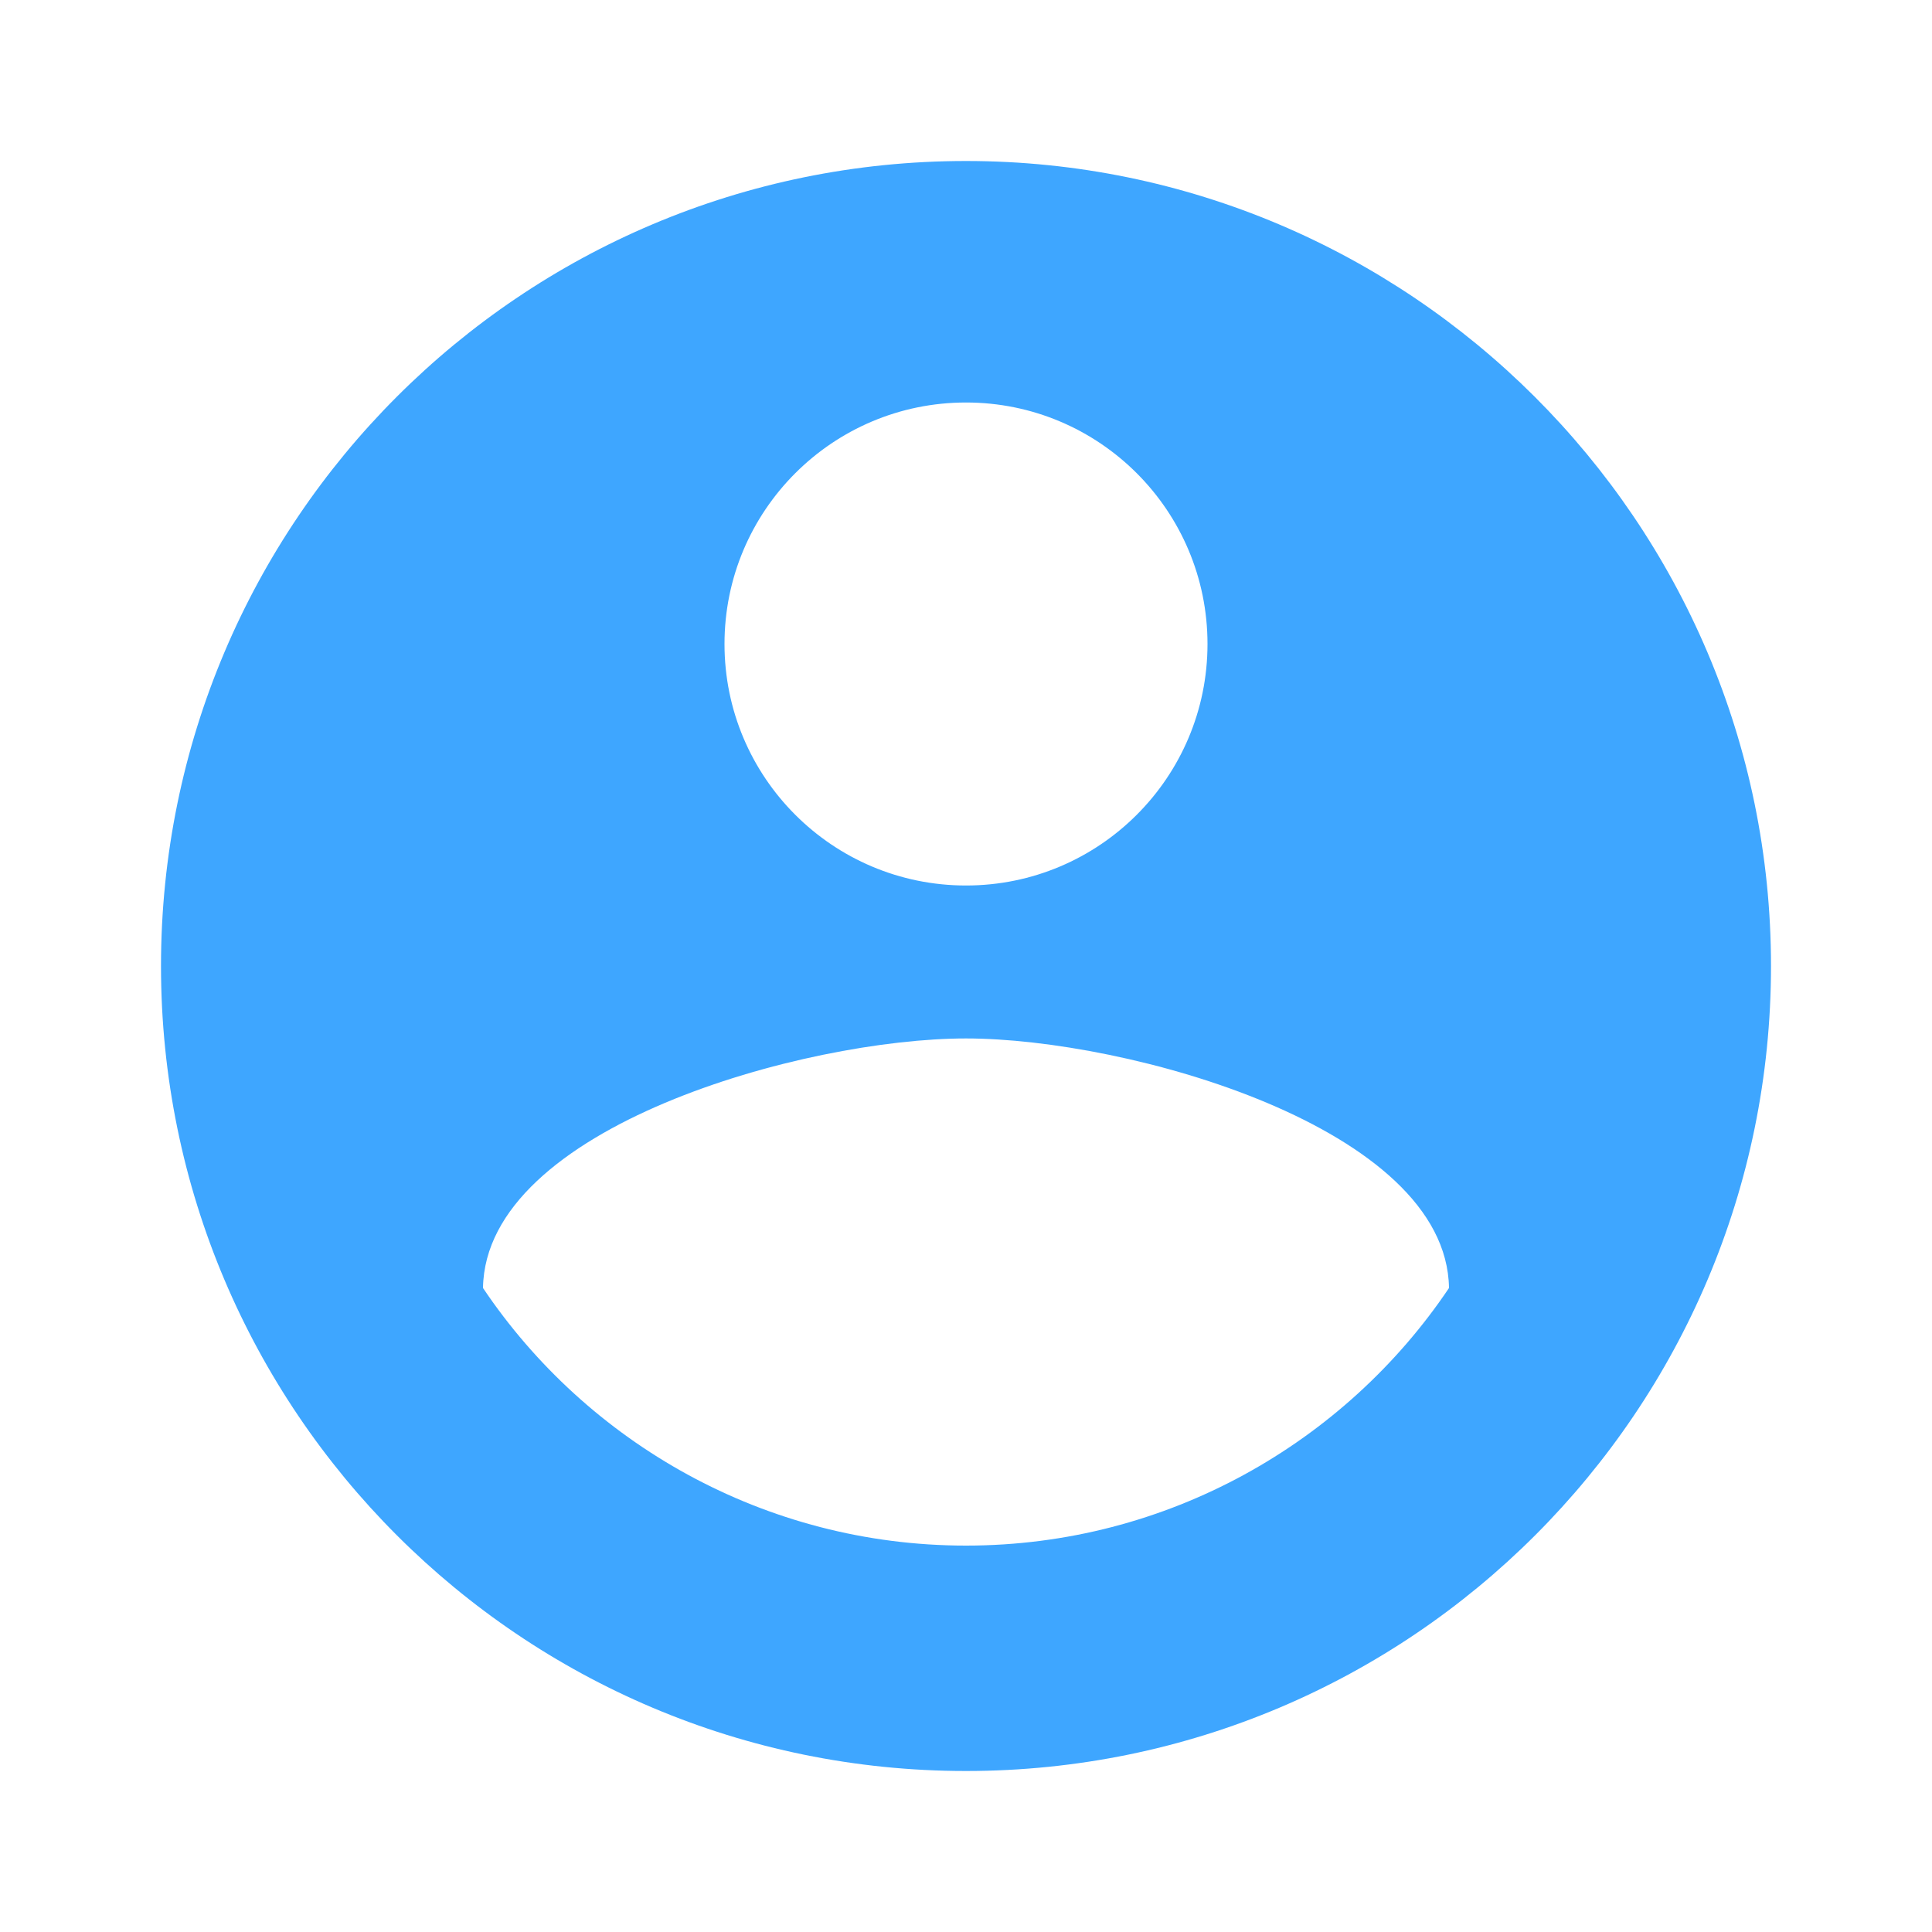
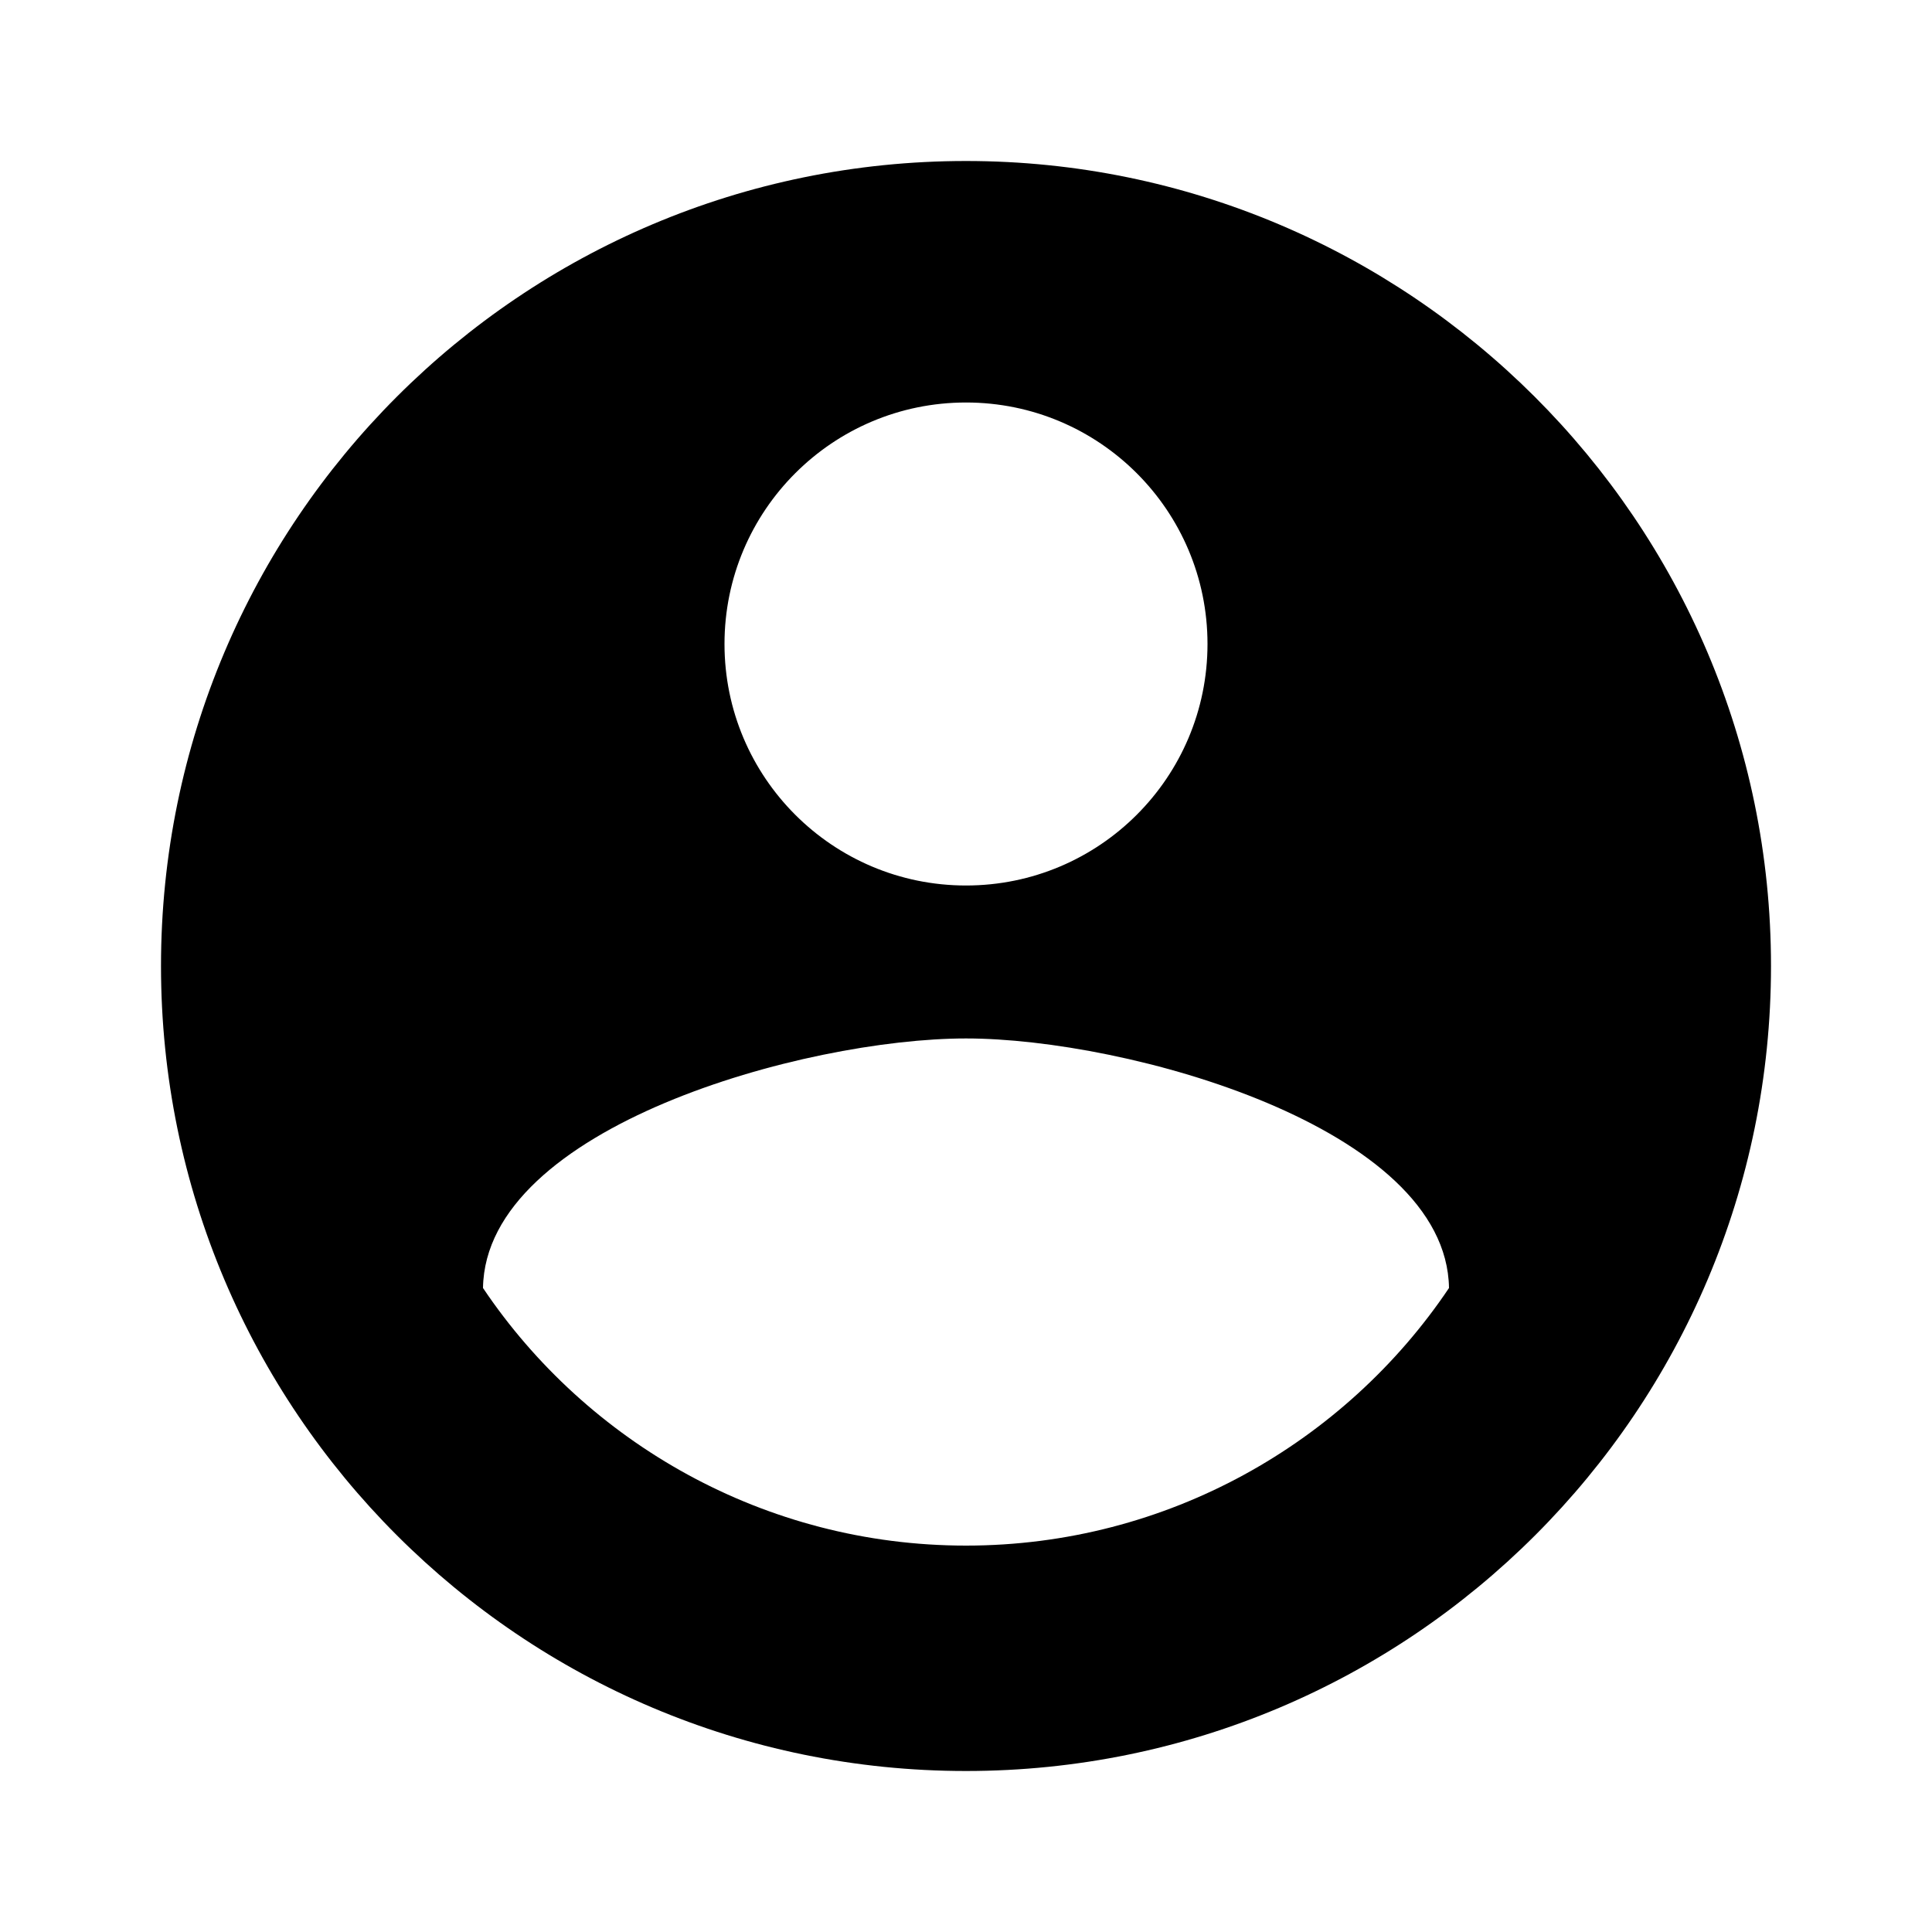
<svg xmlns="http://www.w3.org/2000/svg" version="1.1" width="24" height="24" viewBox="0 0 24 24">
-   <path fill="#3ea6ff" d="M12,19.2C9.5,19.2 7.29,17.92 6,16C6.03,14 10,12.9 12,12.9C14,12.9 17.97,14 18,16C16.71,17.92 14.5,19.2 12,19.2M12,5A3,3 0 0,1 15,8A3,3 0 0,1 12,11A3,3 0 0,1 9,8A3,3 0 0,1 12,5M12,2A10,10 0 0,0 2,12A10,10 0 0,0 12,22A10,10 0 0,0 22,12C22,6.47 17.5,2 12,2Z" />
+   <path fill="#000" d="M12,19.2C9.5,19.2 7.29,17.92 6,16C6.03,14 10,12.9 12,12.9C14,12.9 17.97,14 18,16C16.71,17.92 14.5,19.2 12,19.2M12,5A3,3 0 0,1 15,8A3,3 0 0,1 12,11A3,3 0 0,1 9,8A3,3 0 0,1 12,5M12,2A10,10 0 0,0 2,12A10,10 0 0,0 12,22A10,10 0 0,0 22,12C22,6.47 17.5,2 12,2Z" />
</svg>
